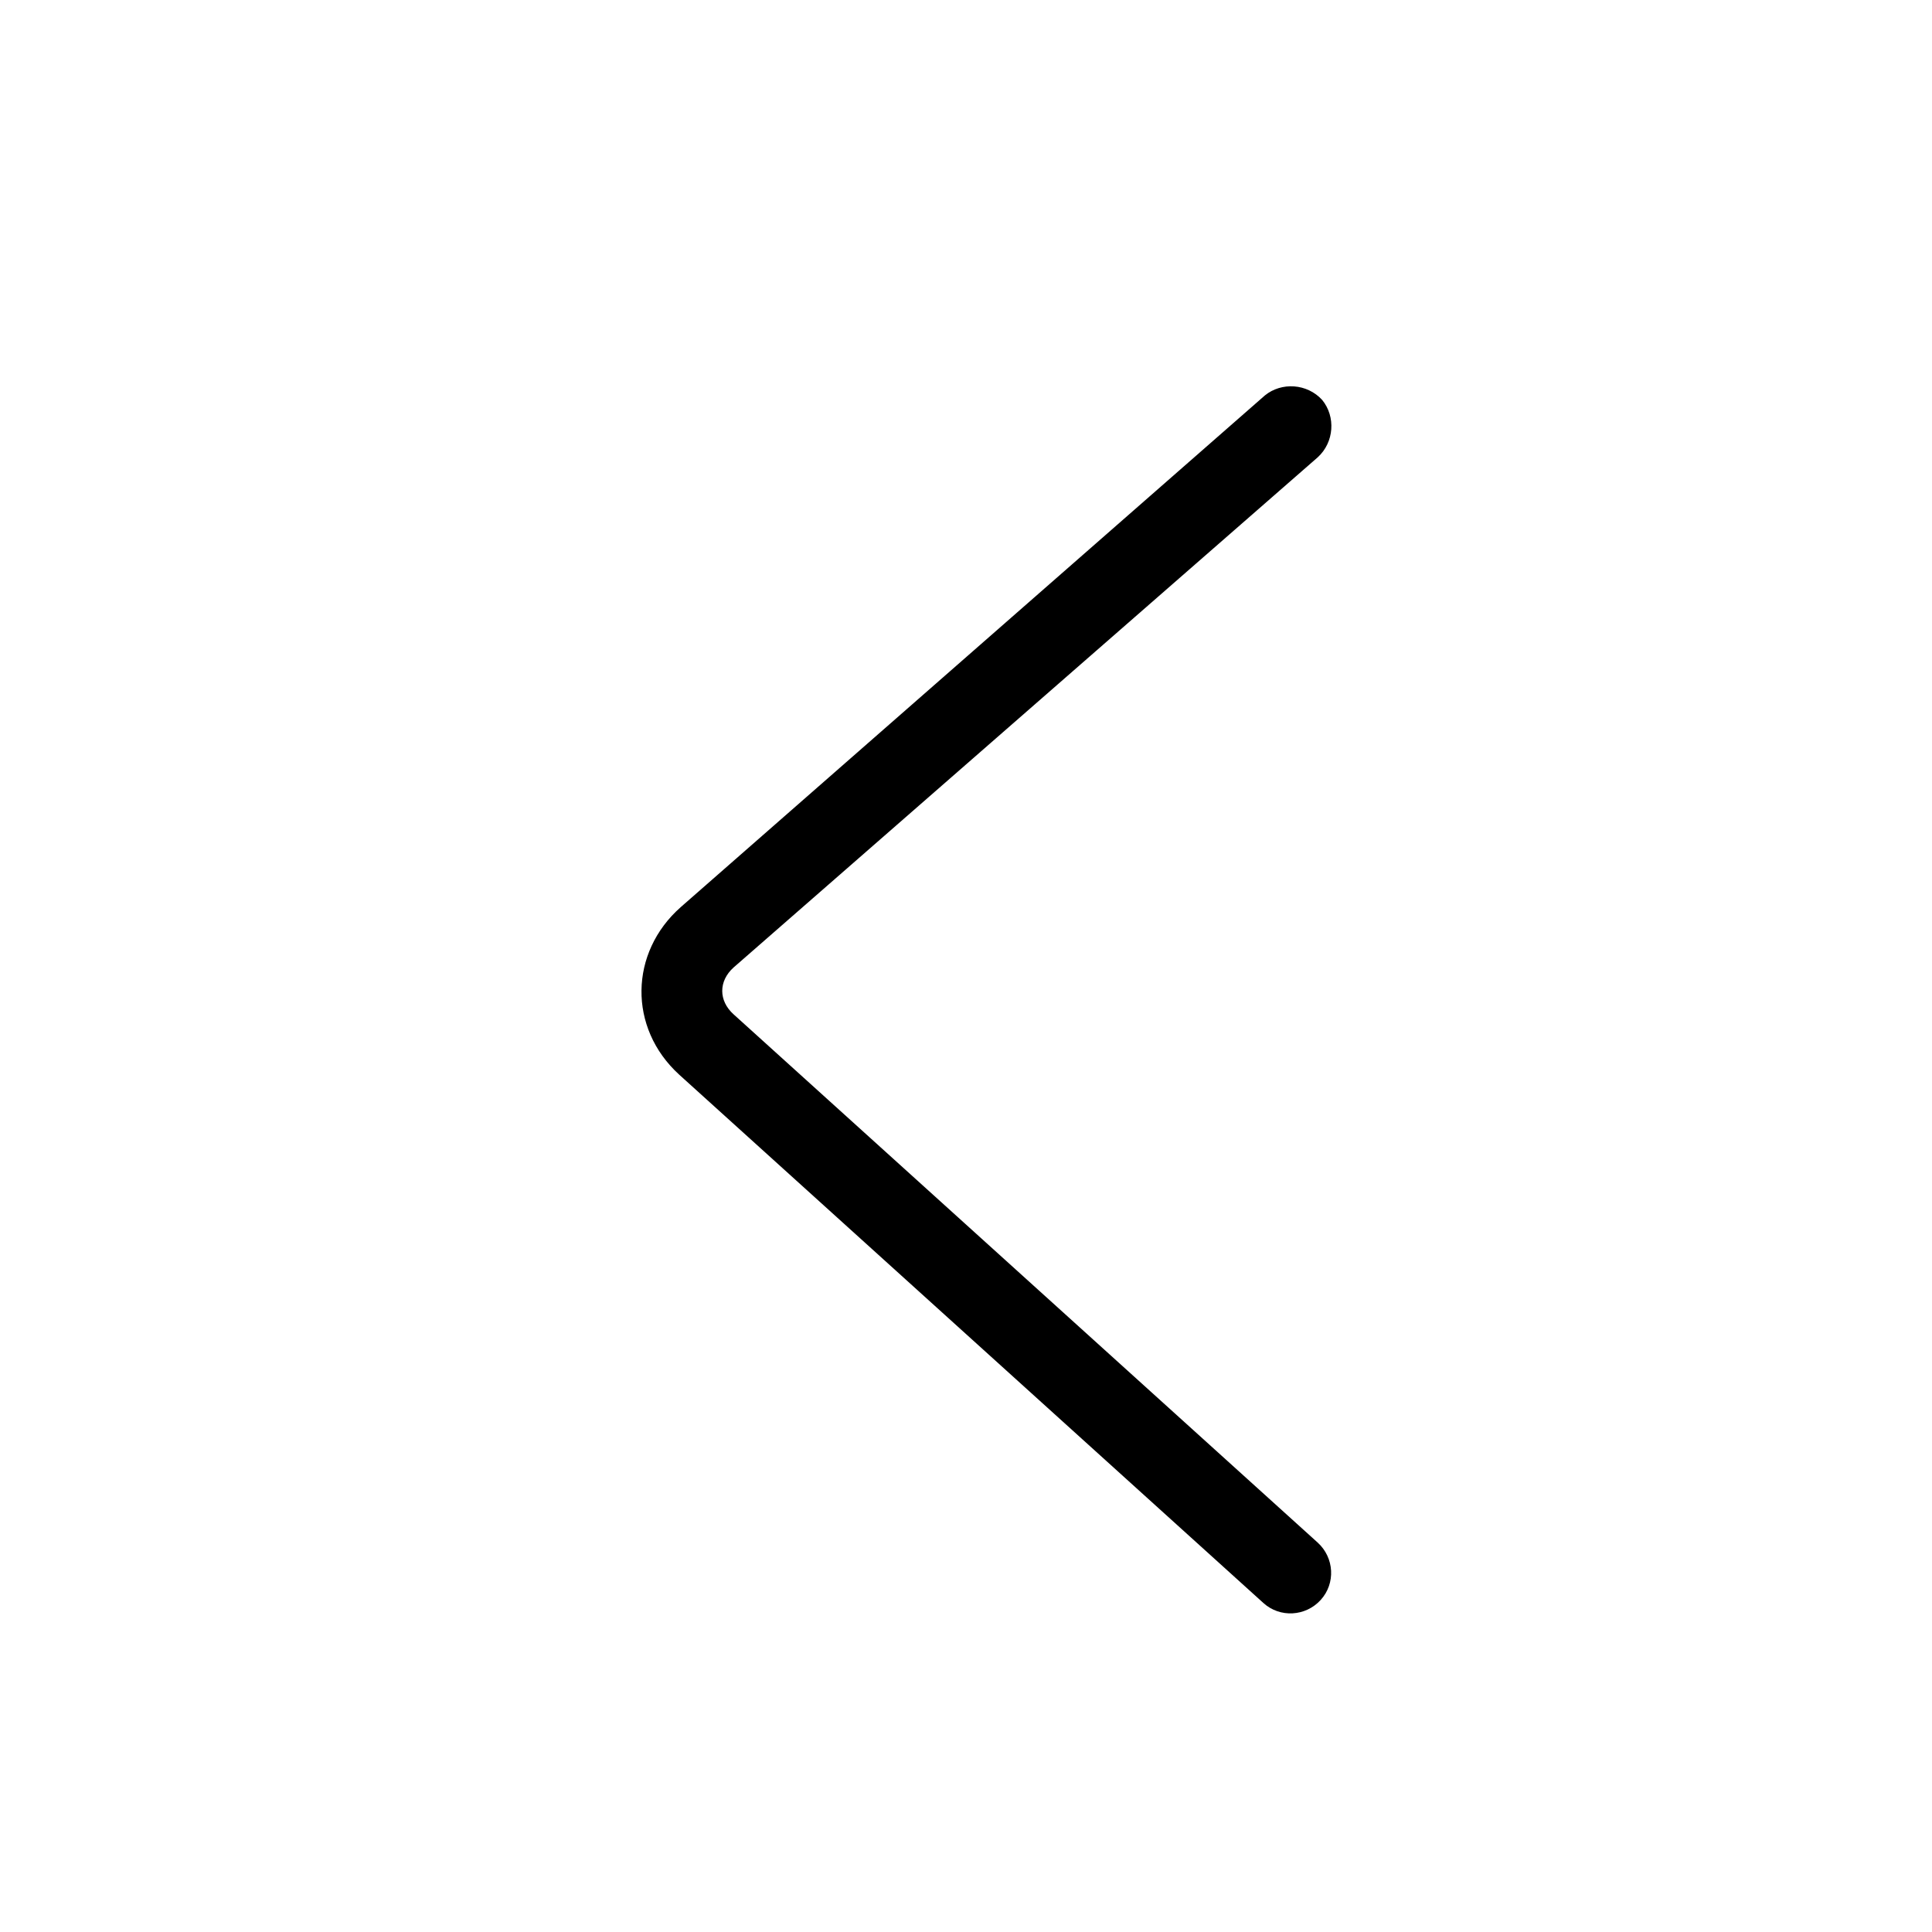
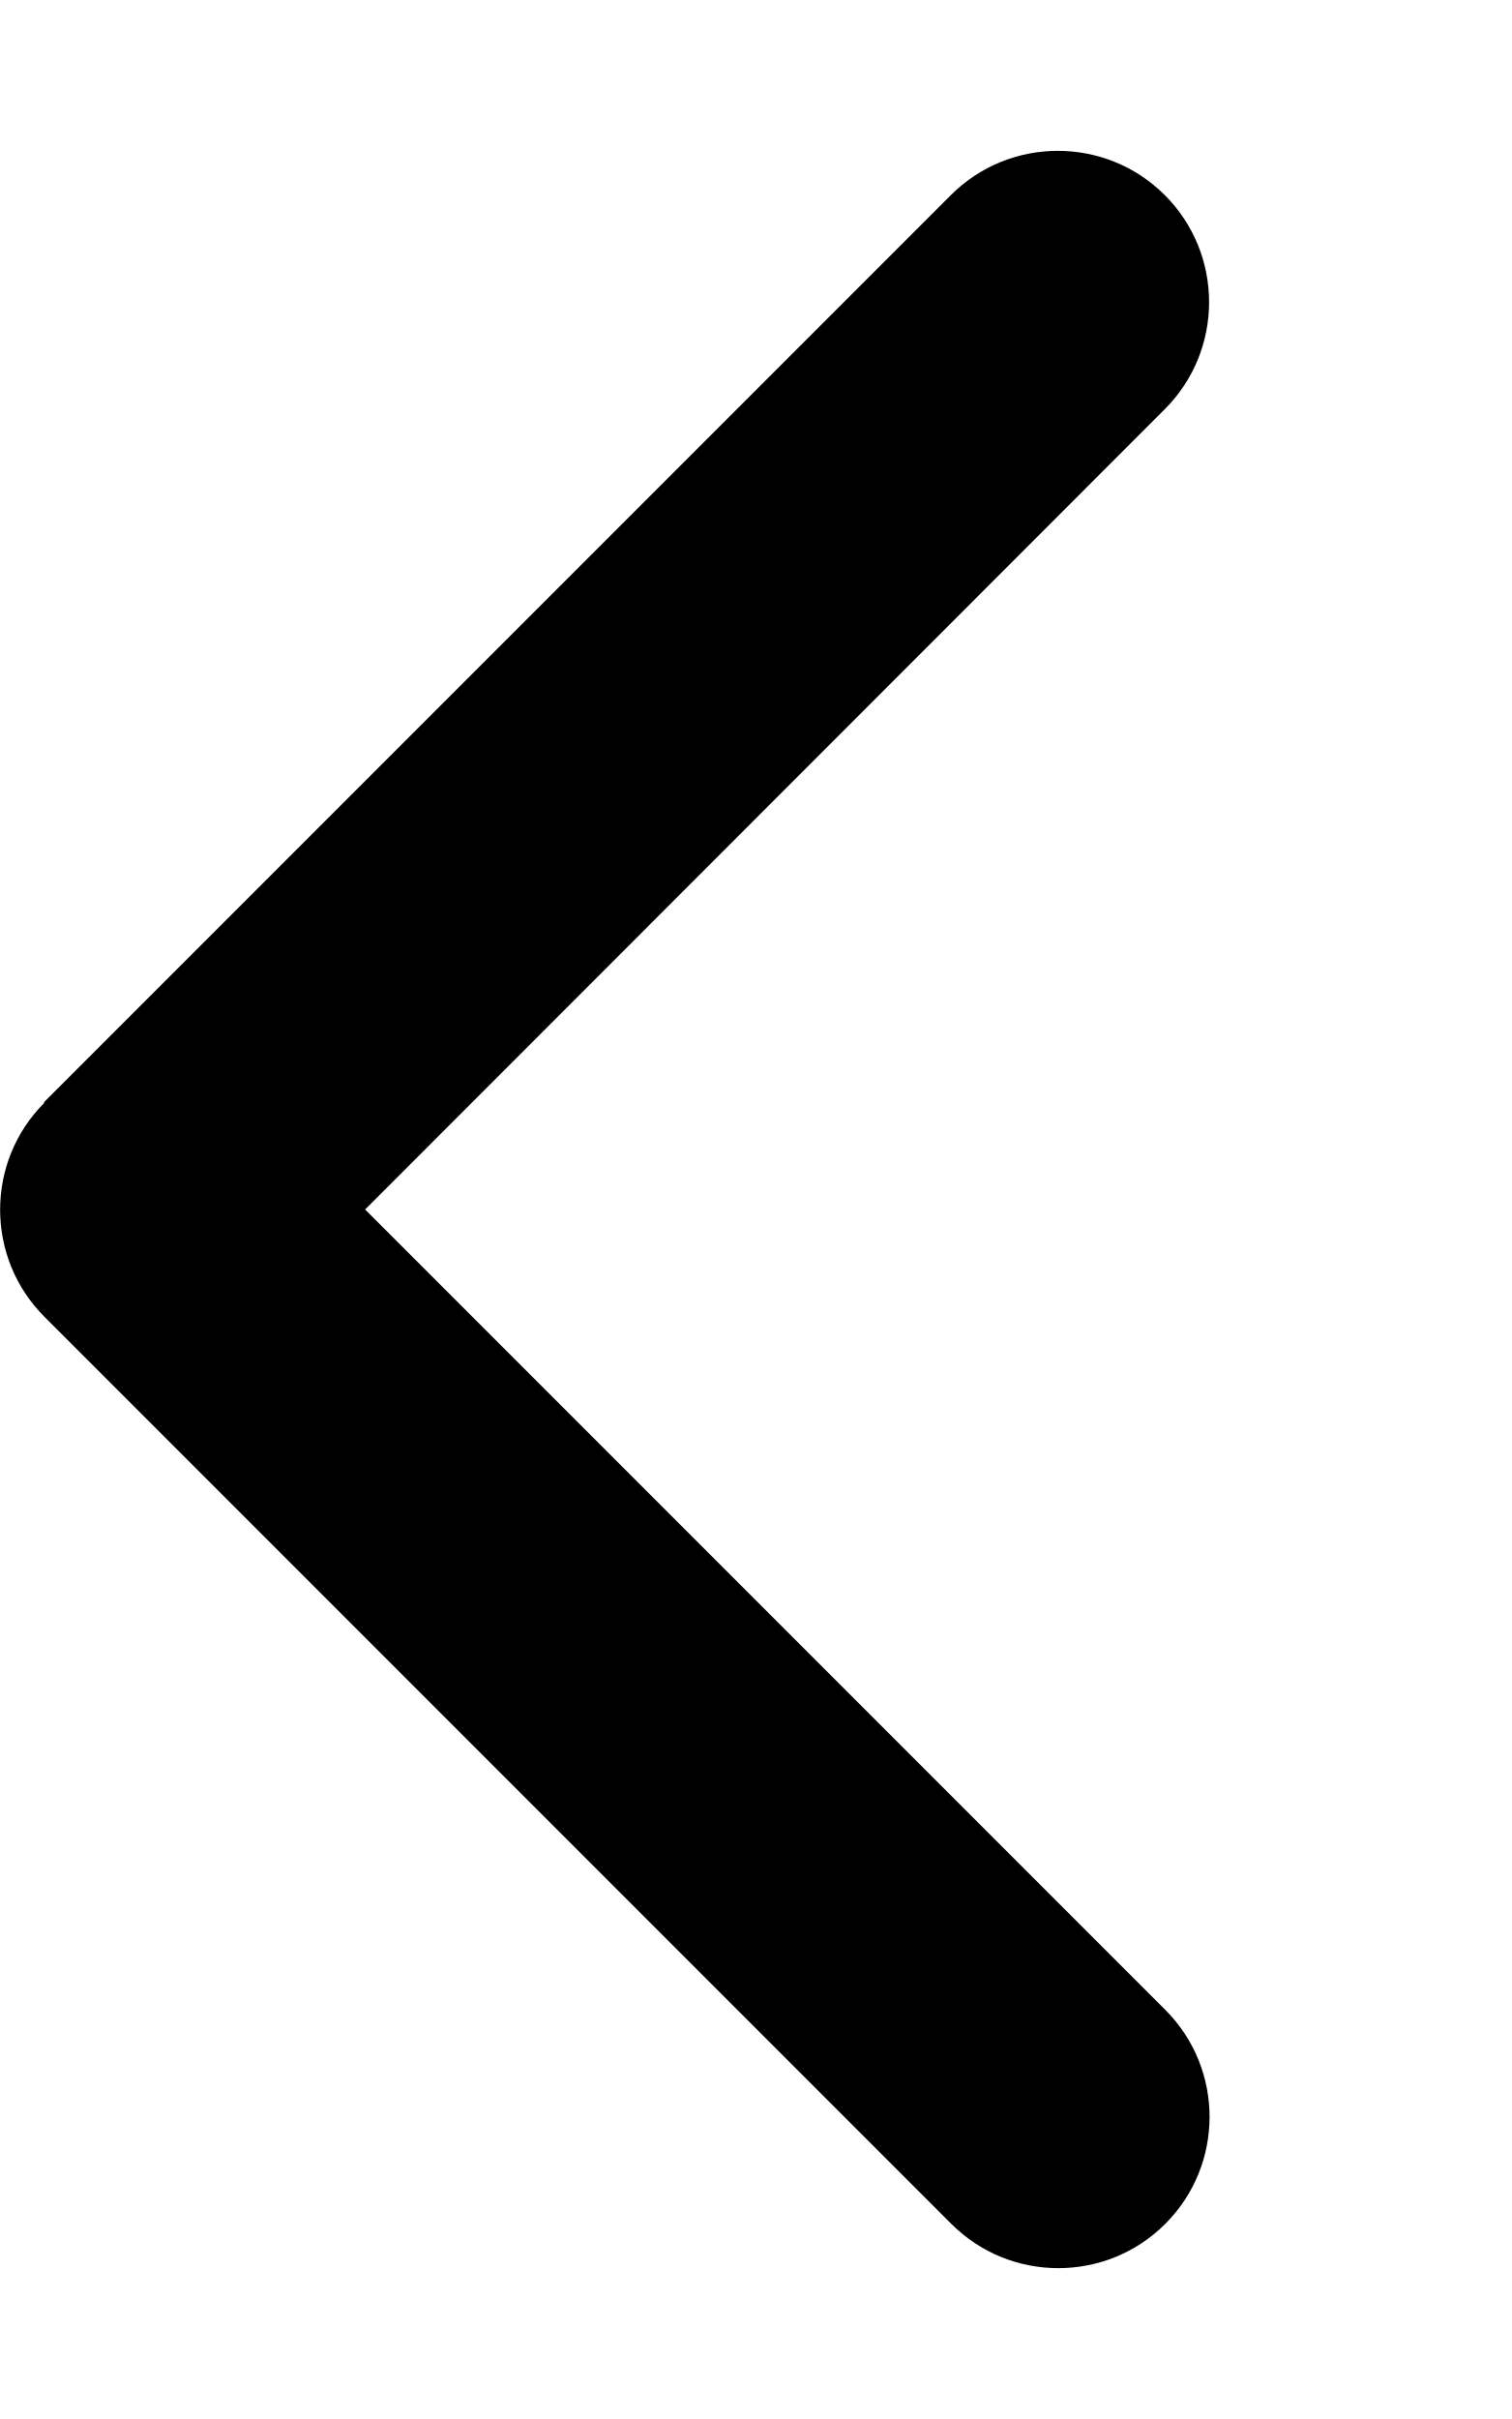
- <svg xmlns="http://www.w3.org/2000/svg" width="800px" height="800px" viewBox="0 0 1024 1024" fill="#000000" class="icon" version="1.1">
-   <path d="M669.6 849.6c8.8 8 22.4 7.2 30.4-1.6s7.2-22.4-1.6-30.4l-309.6-280c-8-7.2-8-17.6 0-24.8l309.6-270.4c8.8-8 9.6-21.6 2.4-30.4-8-8.8-21.6-9.6-30.4-2.4L360.8 480.8c-27.2 24-28 64-0.8 88.8l309.6 280z" fill="" />
+ <svg xmlns="http://www.w3.org/2000/svg" viewBox="0 0 320 512">
+   <path d="M9.4 233.4c-12.5 12.5-12.5 32.8 0 45.3l192 192c12.5 12.5 32.8 12.5 45.3 0s12.5-32.8 0-45.3L77.3 256 246.6 86.6c12.5-12.5 12.5-32.8 0-45.3s-32.8-12.5-45.3 0l-192 192z" />
</svg>
